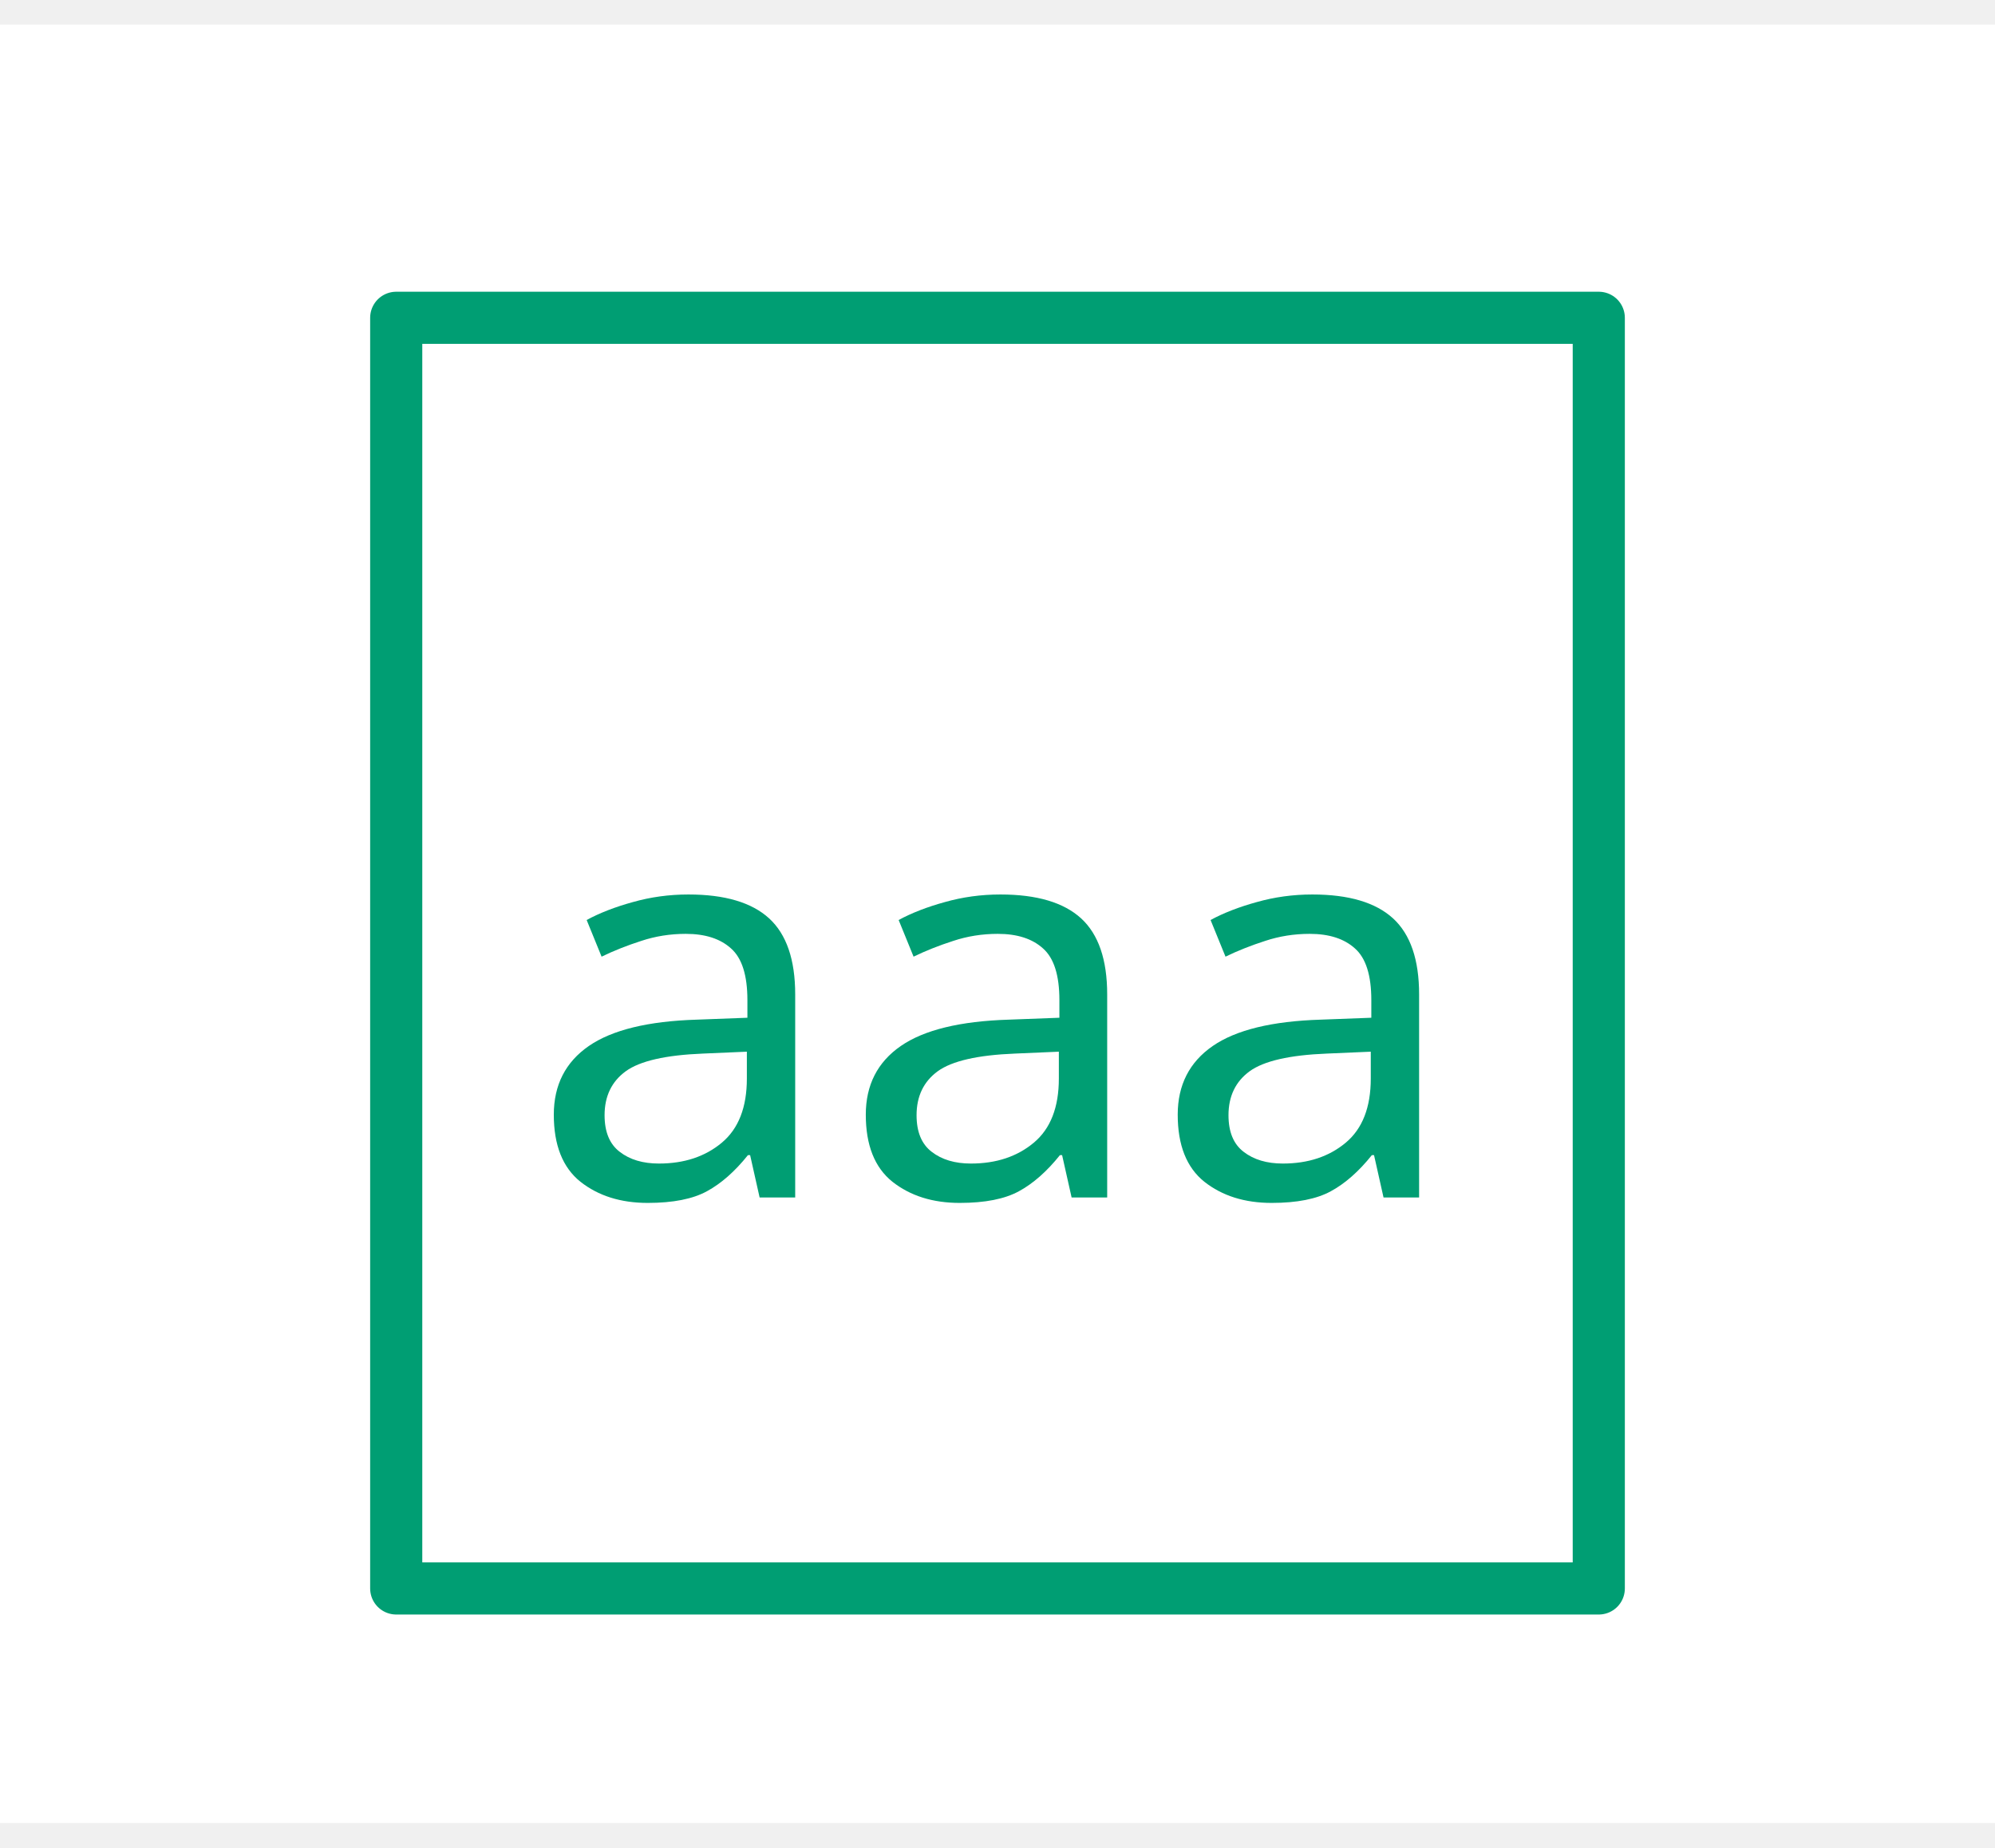
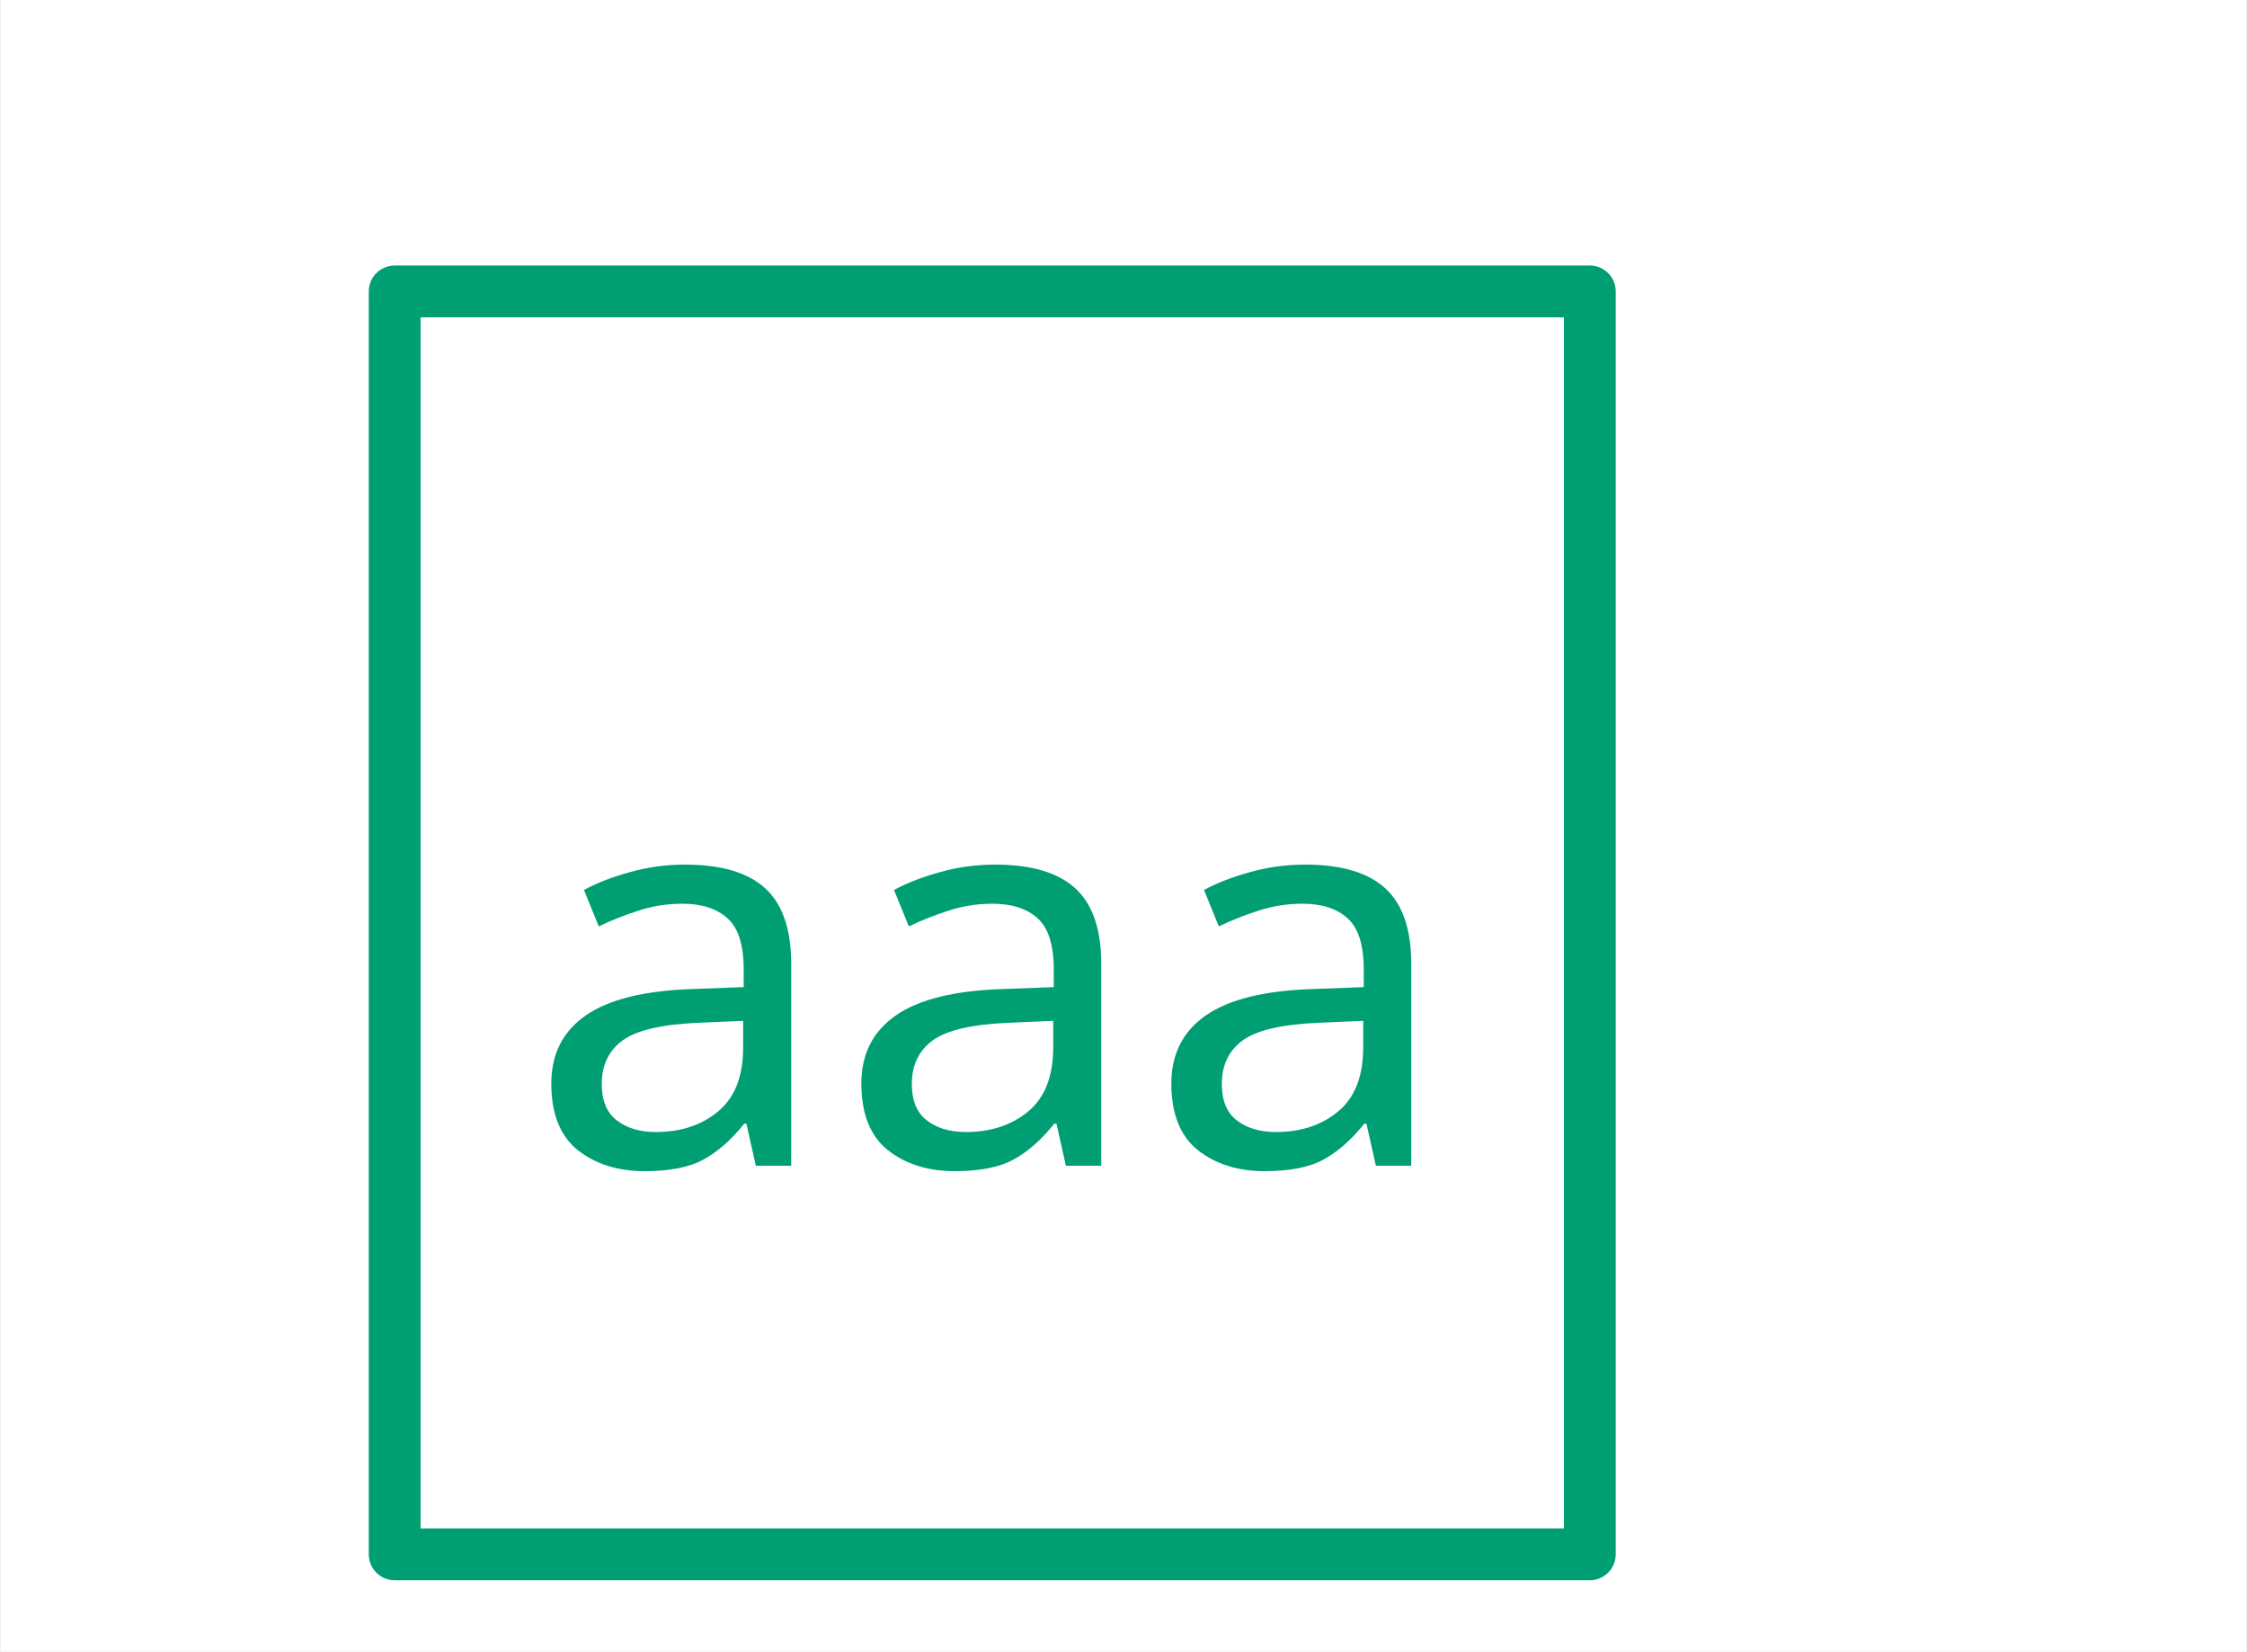
- <svg xmlns="http://www.w3.org/2000/svg" width="99.6" height="92.25" viewBox="-15.2, 0, 114.8, 103.5" version="1.1">
+ <svg xmlns="http://www.w3.org/2000/svg" width="114.8" height="84.375" viewBox="-15.2, 0, 130.0, 95.625" version="1.1">
  <defs>
    <marker id="arrow" markerUnits="userSpaceOnUse" viewBox="0 0 10 10" refX="10" refY="5" markerWidth="15.2" markerHeight="15.2" orient="auto">
      <path d="M 0 0 L 10 5 L 0 10" fill="#CC79A7" />
    </marker>
    <marker id="arrowBackward" markerUnits="userSpaceOnUse" viewBox="0 0 10 10" refX="5" refY="5" markerWidth="15.2" markerHeight="15.2" orient="auto">
      <path d="M 0 0 L 10 5 L 0 10 z" fill="#CC79A7" />
    </marker>
    <marker id="arrowForward" markerUnits="userSpaceOnUse" viewBox="0 0 10 10" refX="5" refY="5" markerWidth="15.2" markerHeight="15.2" orient="auto">
      <path d="M 10 0 L 0 5 L 10 10 z" fill="#CC79A7" />
    </marker>
    <marker id="arrowBothways" markerUnits="userSpaceOnUse" viewBox="0 0 30 10" refX="15" refY="5" markerWidth="45.6" markerHeight="15.2" orient="auto">
      <path d="M 0 5 L 10 0 L 10 5 L 20 5 L 20 0 L 30 5 L 20 10 L 20 5 L 10 5 L 10 10 z" fill="#CC79A7" />
    </marker>
    <pattern id="hatchBlack" x="10" y="10" width="10" height="10" patternUnits="userSpaceOnUse" patternTransform="rotate(45)">
      <line x1="0" y="0" x2="0" y2="10" stroke="black" stroke-width="4" />
    </pattern>
    <pattern id="hatchForNode" x="10" y="10" width="10" height="10" patternUnits="userSpaceOnUse" patternTransform="rotate(45)">
      <line x1="0" y="0" x2="0" y2="10" stroke="#0072B2" stroke-width="4" />
    </pattern>
    <pattern id="hatchForLeaf" x="10" y="10" width="10" height="10" patternUnits="userSpaceOnUse" patternTransform="rotate(45)">
      <line x1="0" y="0" x2="0" y2="10" stroke="#009E73" stroke-width="4" />
    </pattern>
  </defs>
-   <rect x="-15.2" y="0" width="114.8" height="103.5" stroke="none" fill="white" />"
+   <rect x="-15.2" y="0" width="130.0" height="95.625" stroke="none" fill="white" />"
<text white-space="pre" alignment-baseline="text-top" style="fill: #009E73; storoke-width: 0; font-size: 32px;" x="15.2" y="67.5">
    <tspan x="15.2" y="67.5" style="" text-decoration="" font-family="'Noto Sans', 'Noto Sans JP', OpenMoji, 'OpenMoji Color', 'OpenMoji Black', sans-serif">aaa</tspan>
  </text>
  <polygon style="stroke:#009E73; stroke-width:3; fill:none; stroke-linejoin:round; stroke-linecap:round;" points="7.6,16.875 76.8,16.875 76.8,90.0 7.6,90.0" />
</svg>
